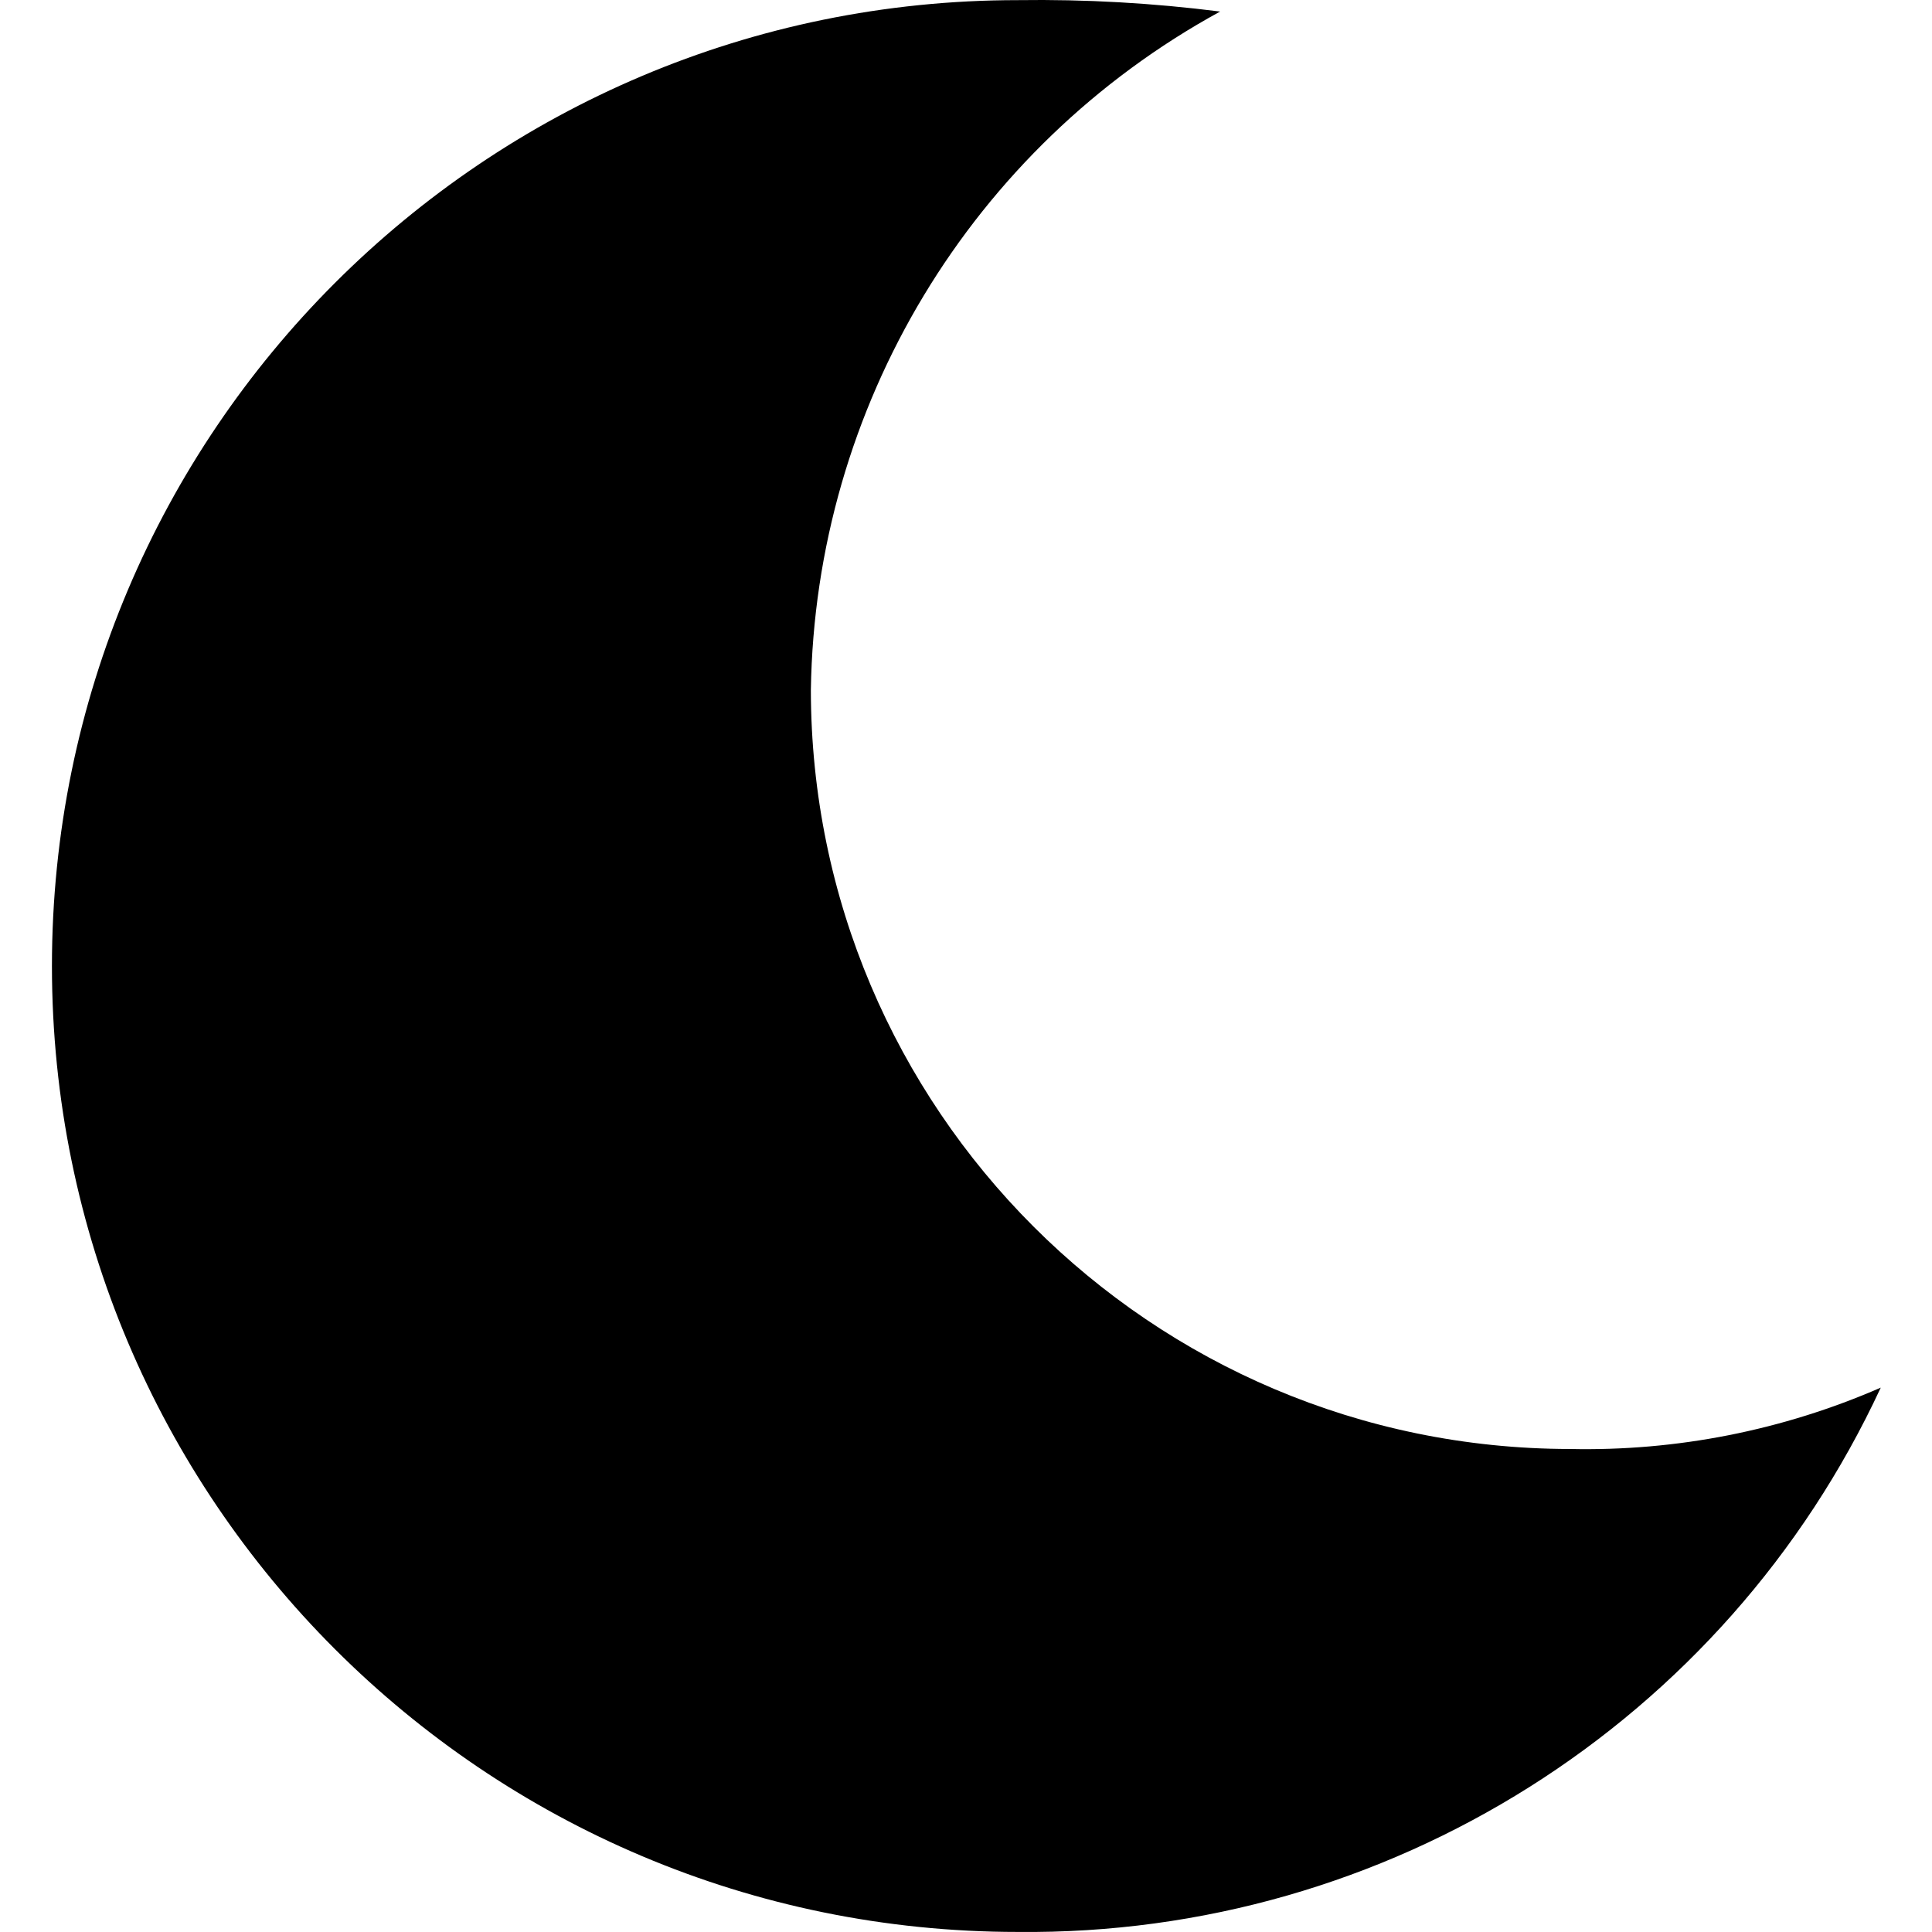
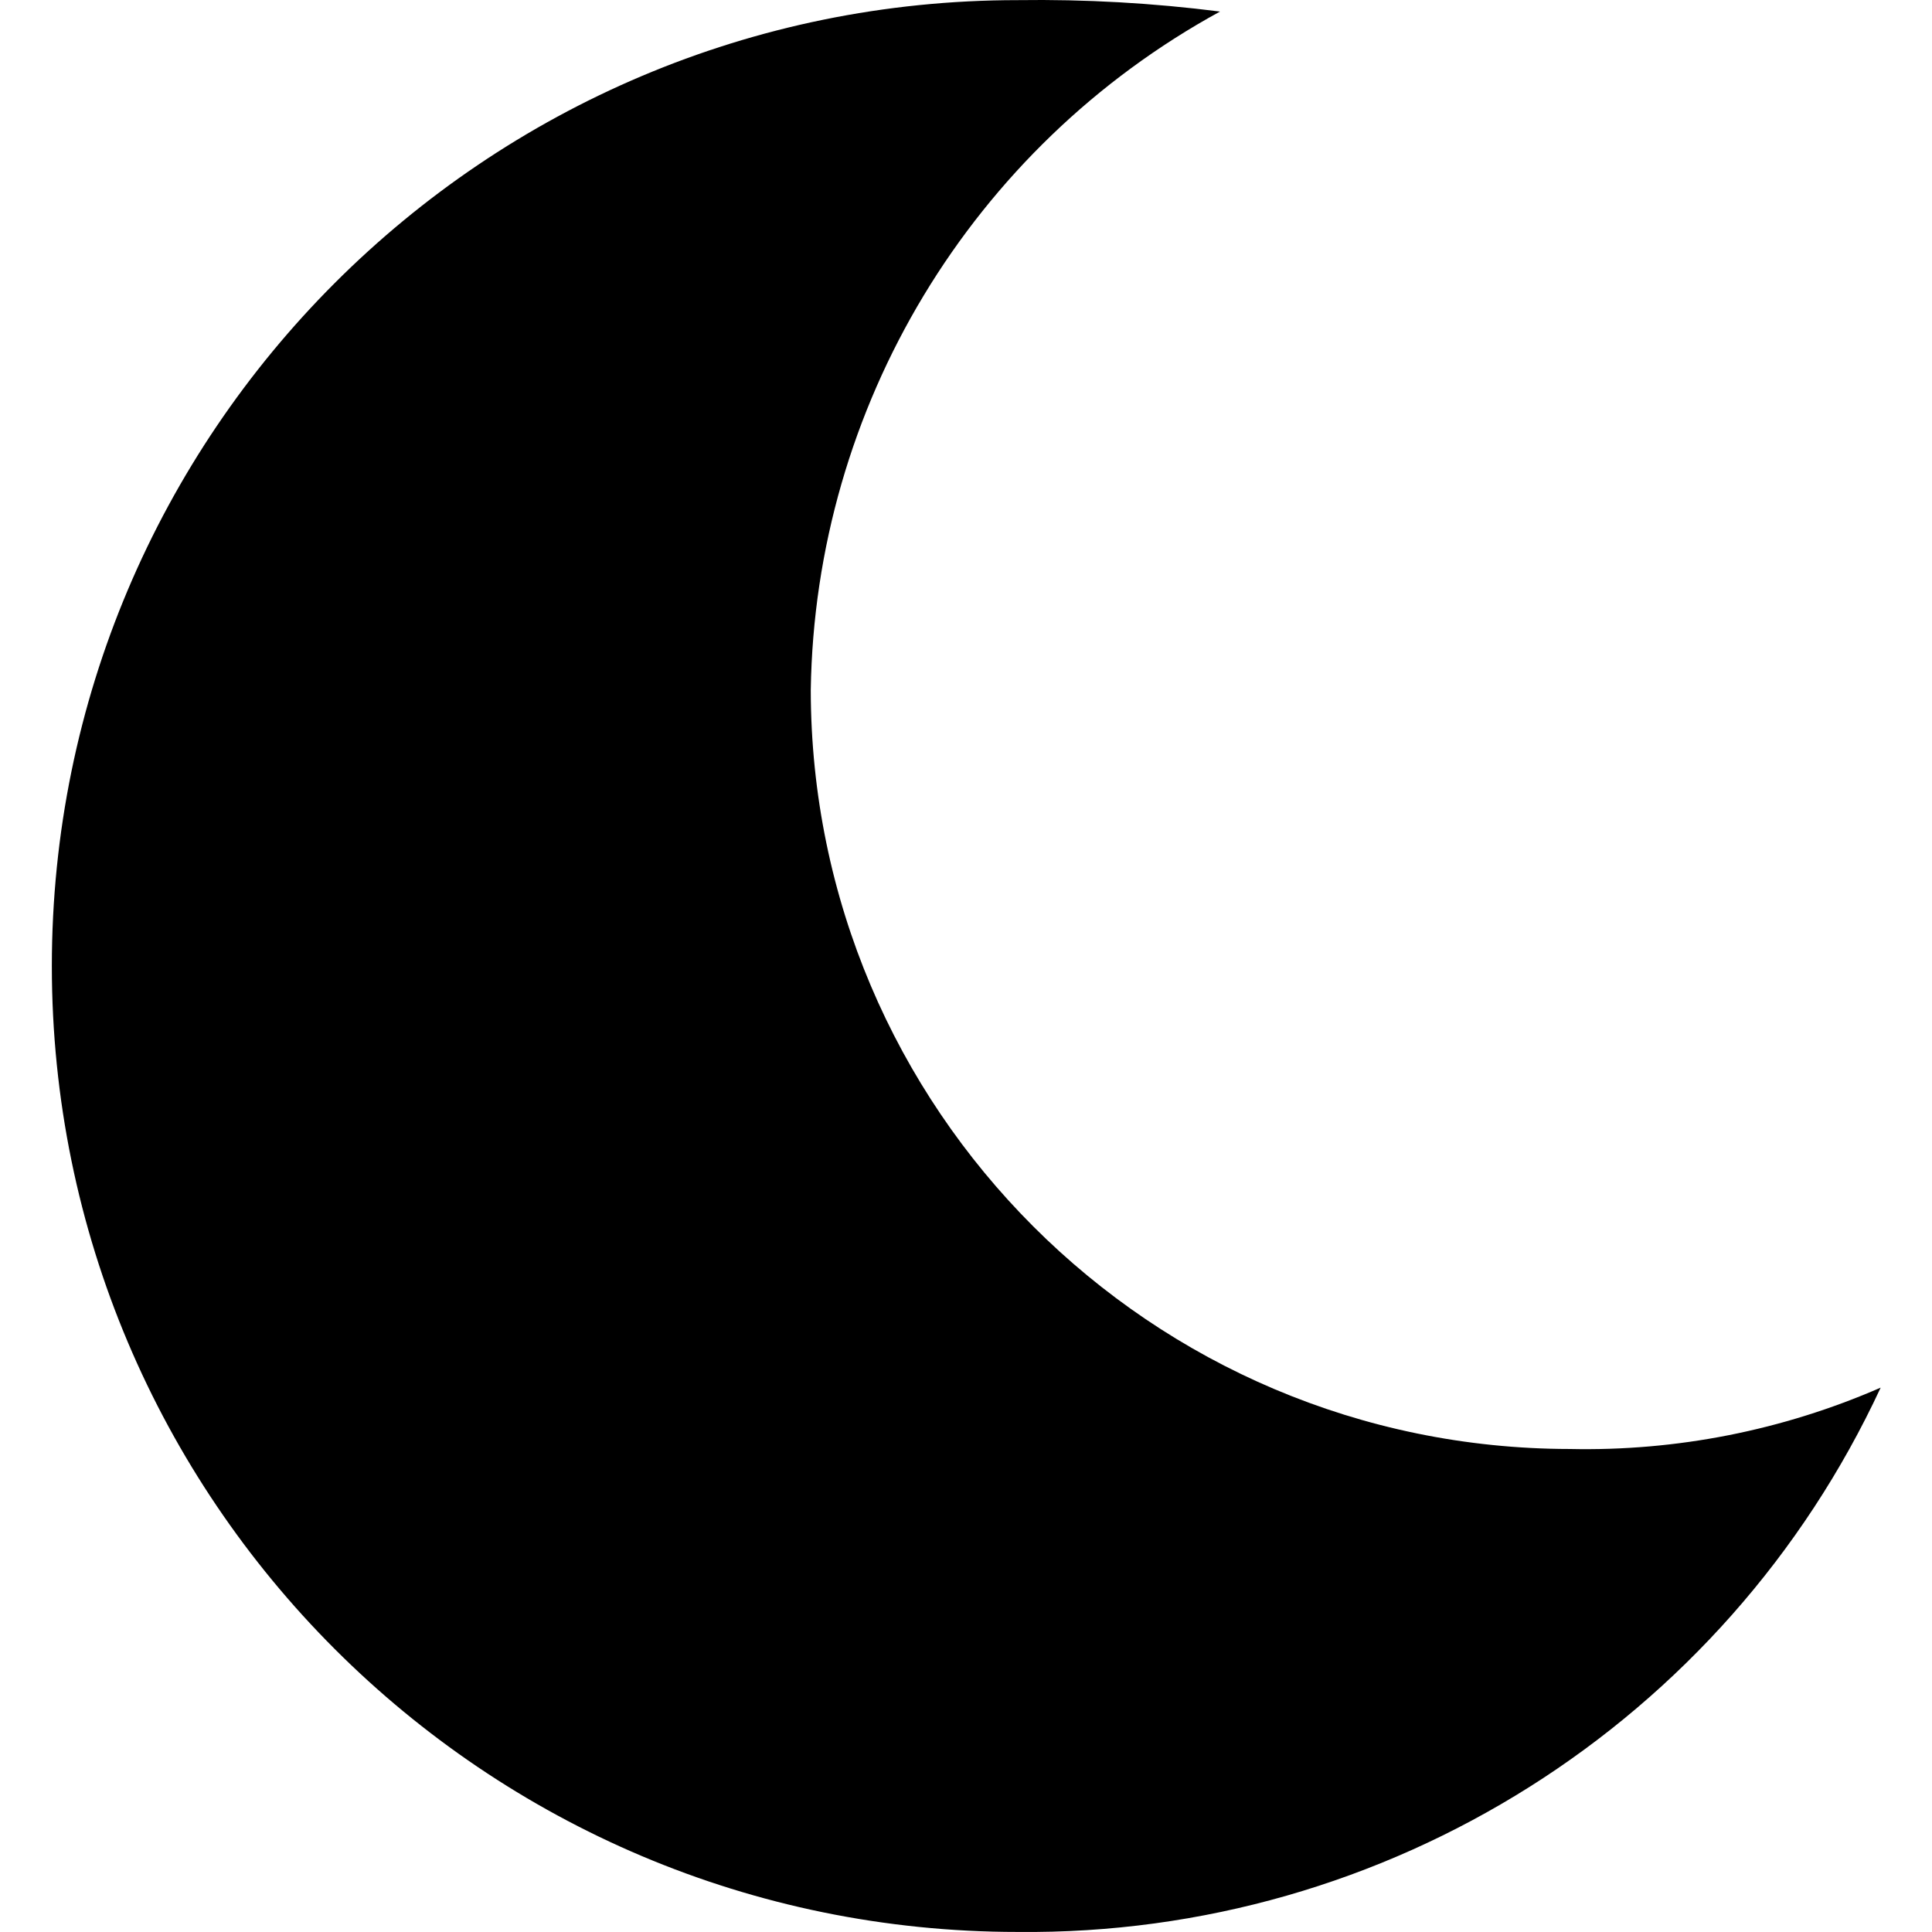
- <svg xmlns="http://www.w3.org/2000/svg" viewBox="-12 0 448 448.045" height="18" width="18" fill="#000">
+ <svg xmlns="http://www.w3.org/2000/svg" viewBox="-12 0 448 448.045" fill="#000">
  <path d="m224.023 448.031c85.715.902 164.012-48.488 200.117-126.23-22.723 9.914-47.332 14.77-72.117 14.23-97.156-.109-175.891-78.844-176-176 .973-65.719 37.234-125.832 94.91-157.352-15.555-1.98-31.23-2.867-46.91-2.648-123.715 0-224 100.289-224 224 0 123.715 100.285 224 224 224zm0 0" />
</svg>
